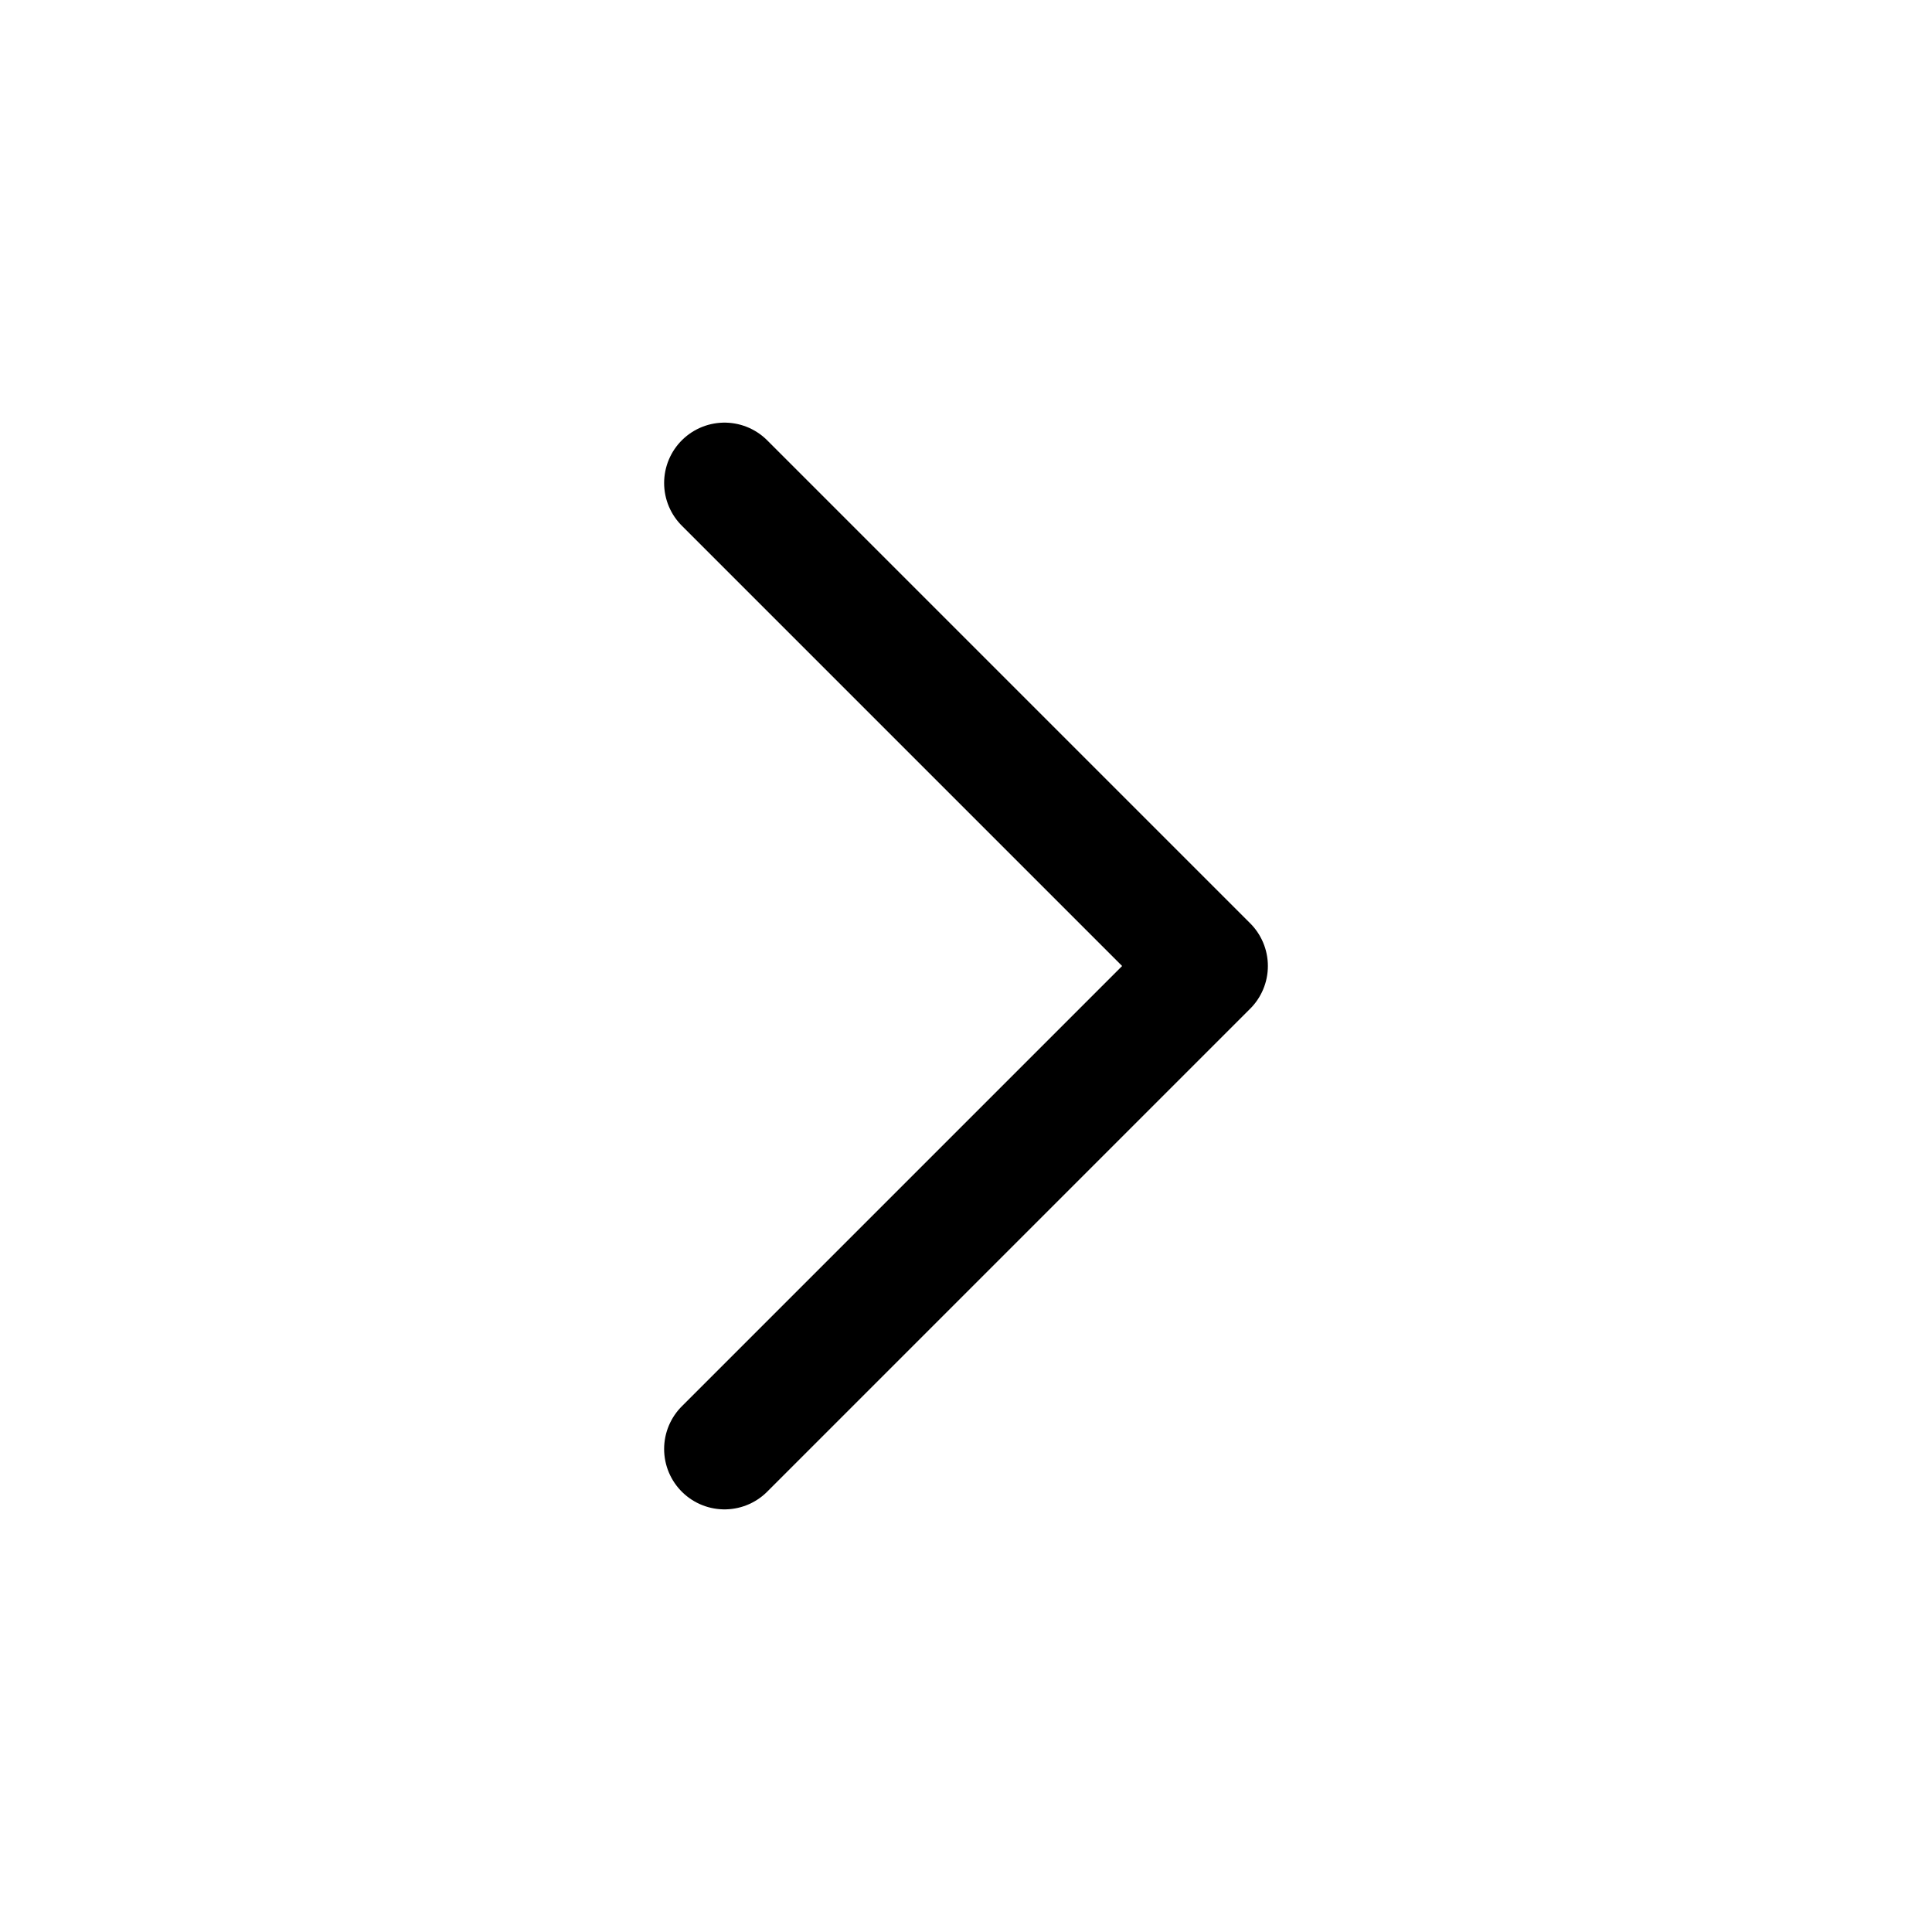
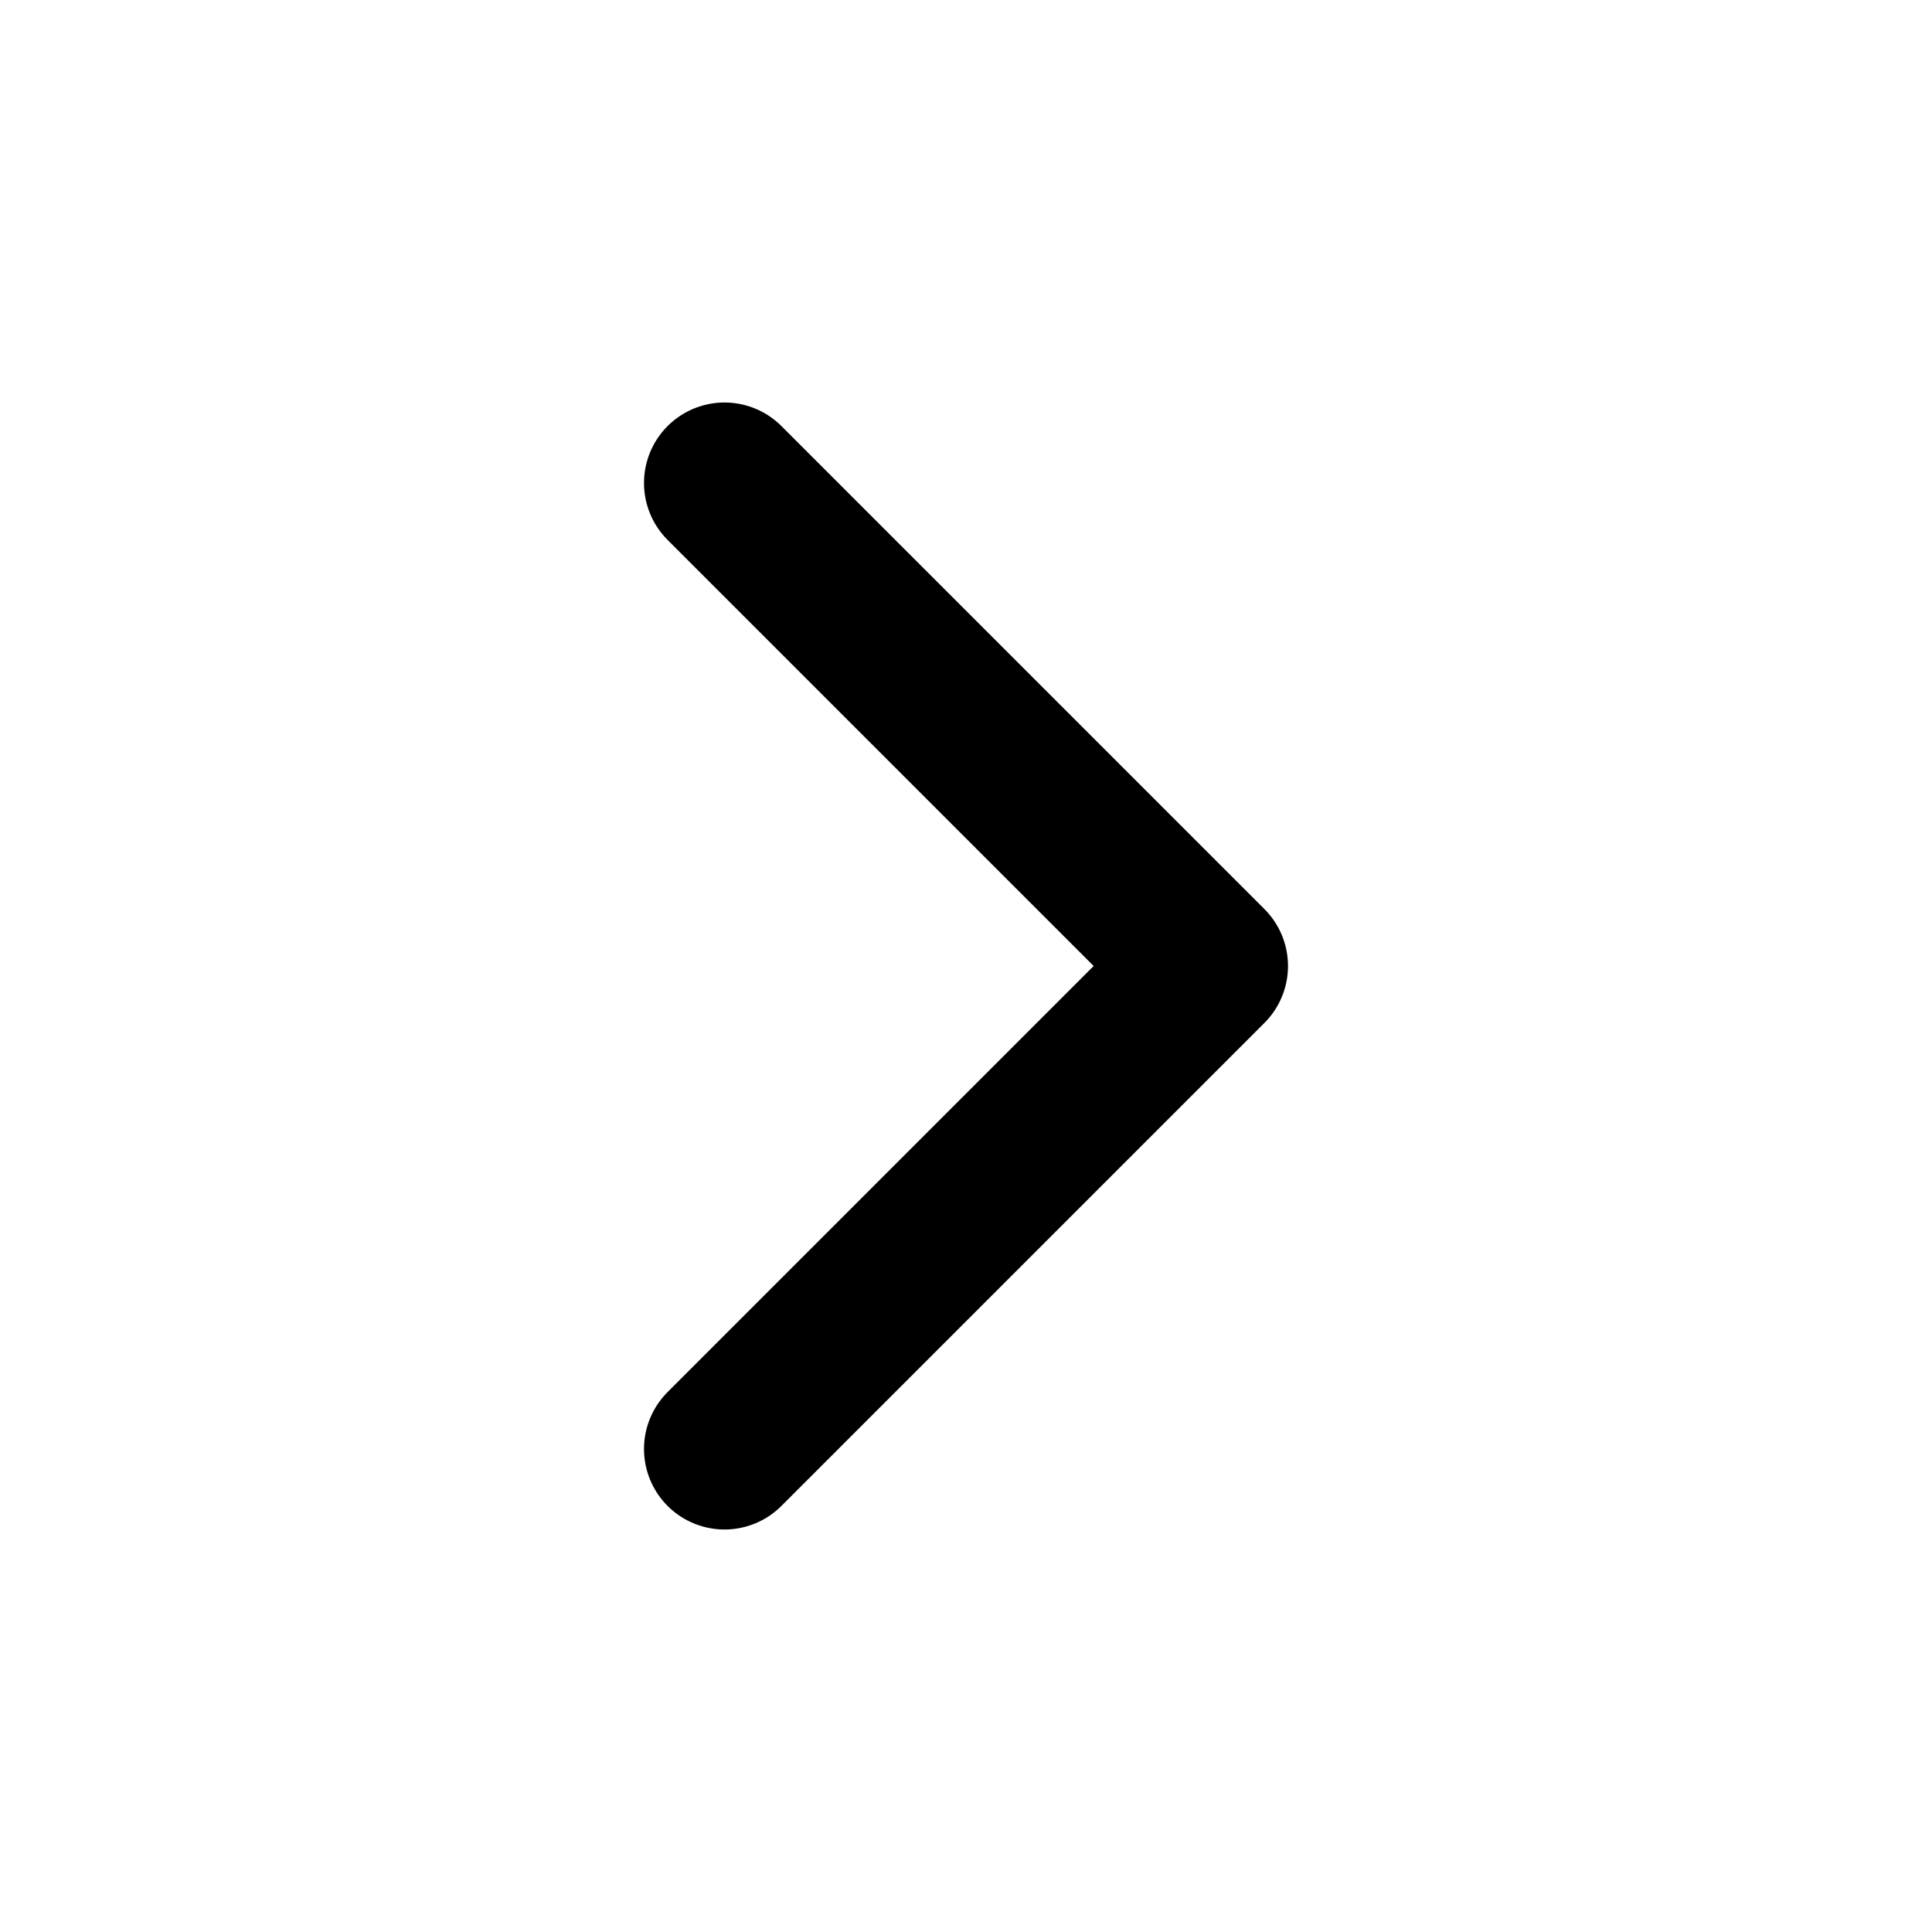
- <svg xmlns="http://www.w3.org/2000/svg" class="icon icon-tabler icon-tabler-chevron-right" width="24" height="24" viewBox="0 0 24 24" stroke-width="1.5" stroke="currentColor" fill="none" stroke-linecap="round" stroke-linejoin="round">
+ <svg xmlns="http://www.w3.org/2000/svg" width="24" height="24" viewBox="0 0 24 24" stroke-width="2" stroke="currentColor" fill="none" stroke-linecap="round" stroke-linejoin="round">
  <path stroke="none" d="M0 0h24v24H0z" fill="none" />
  <path d="M9 6l6 6l-6 6" />
</svg>
